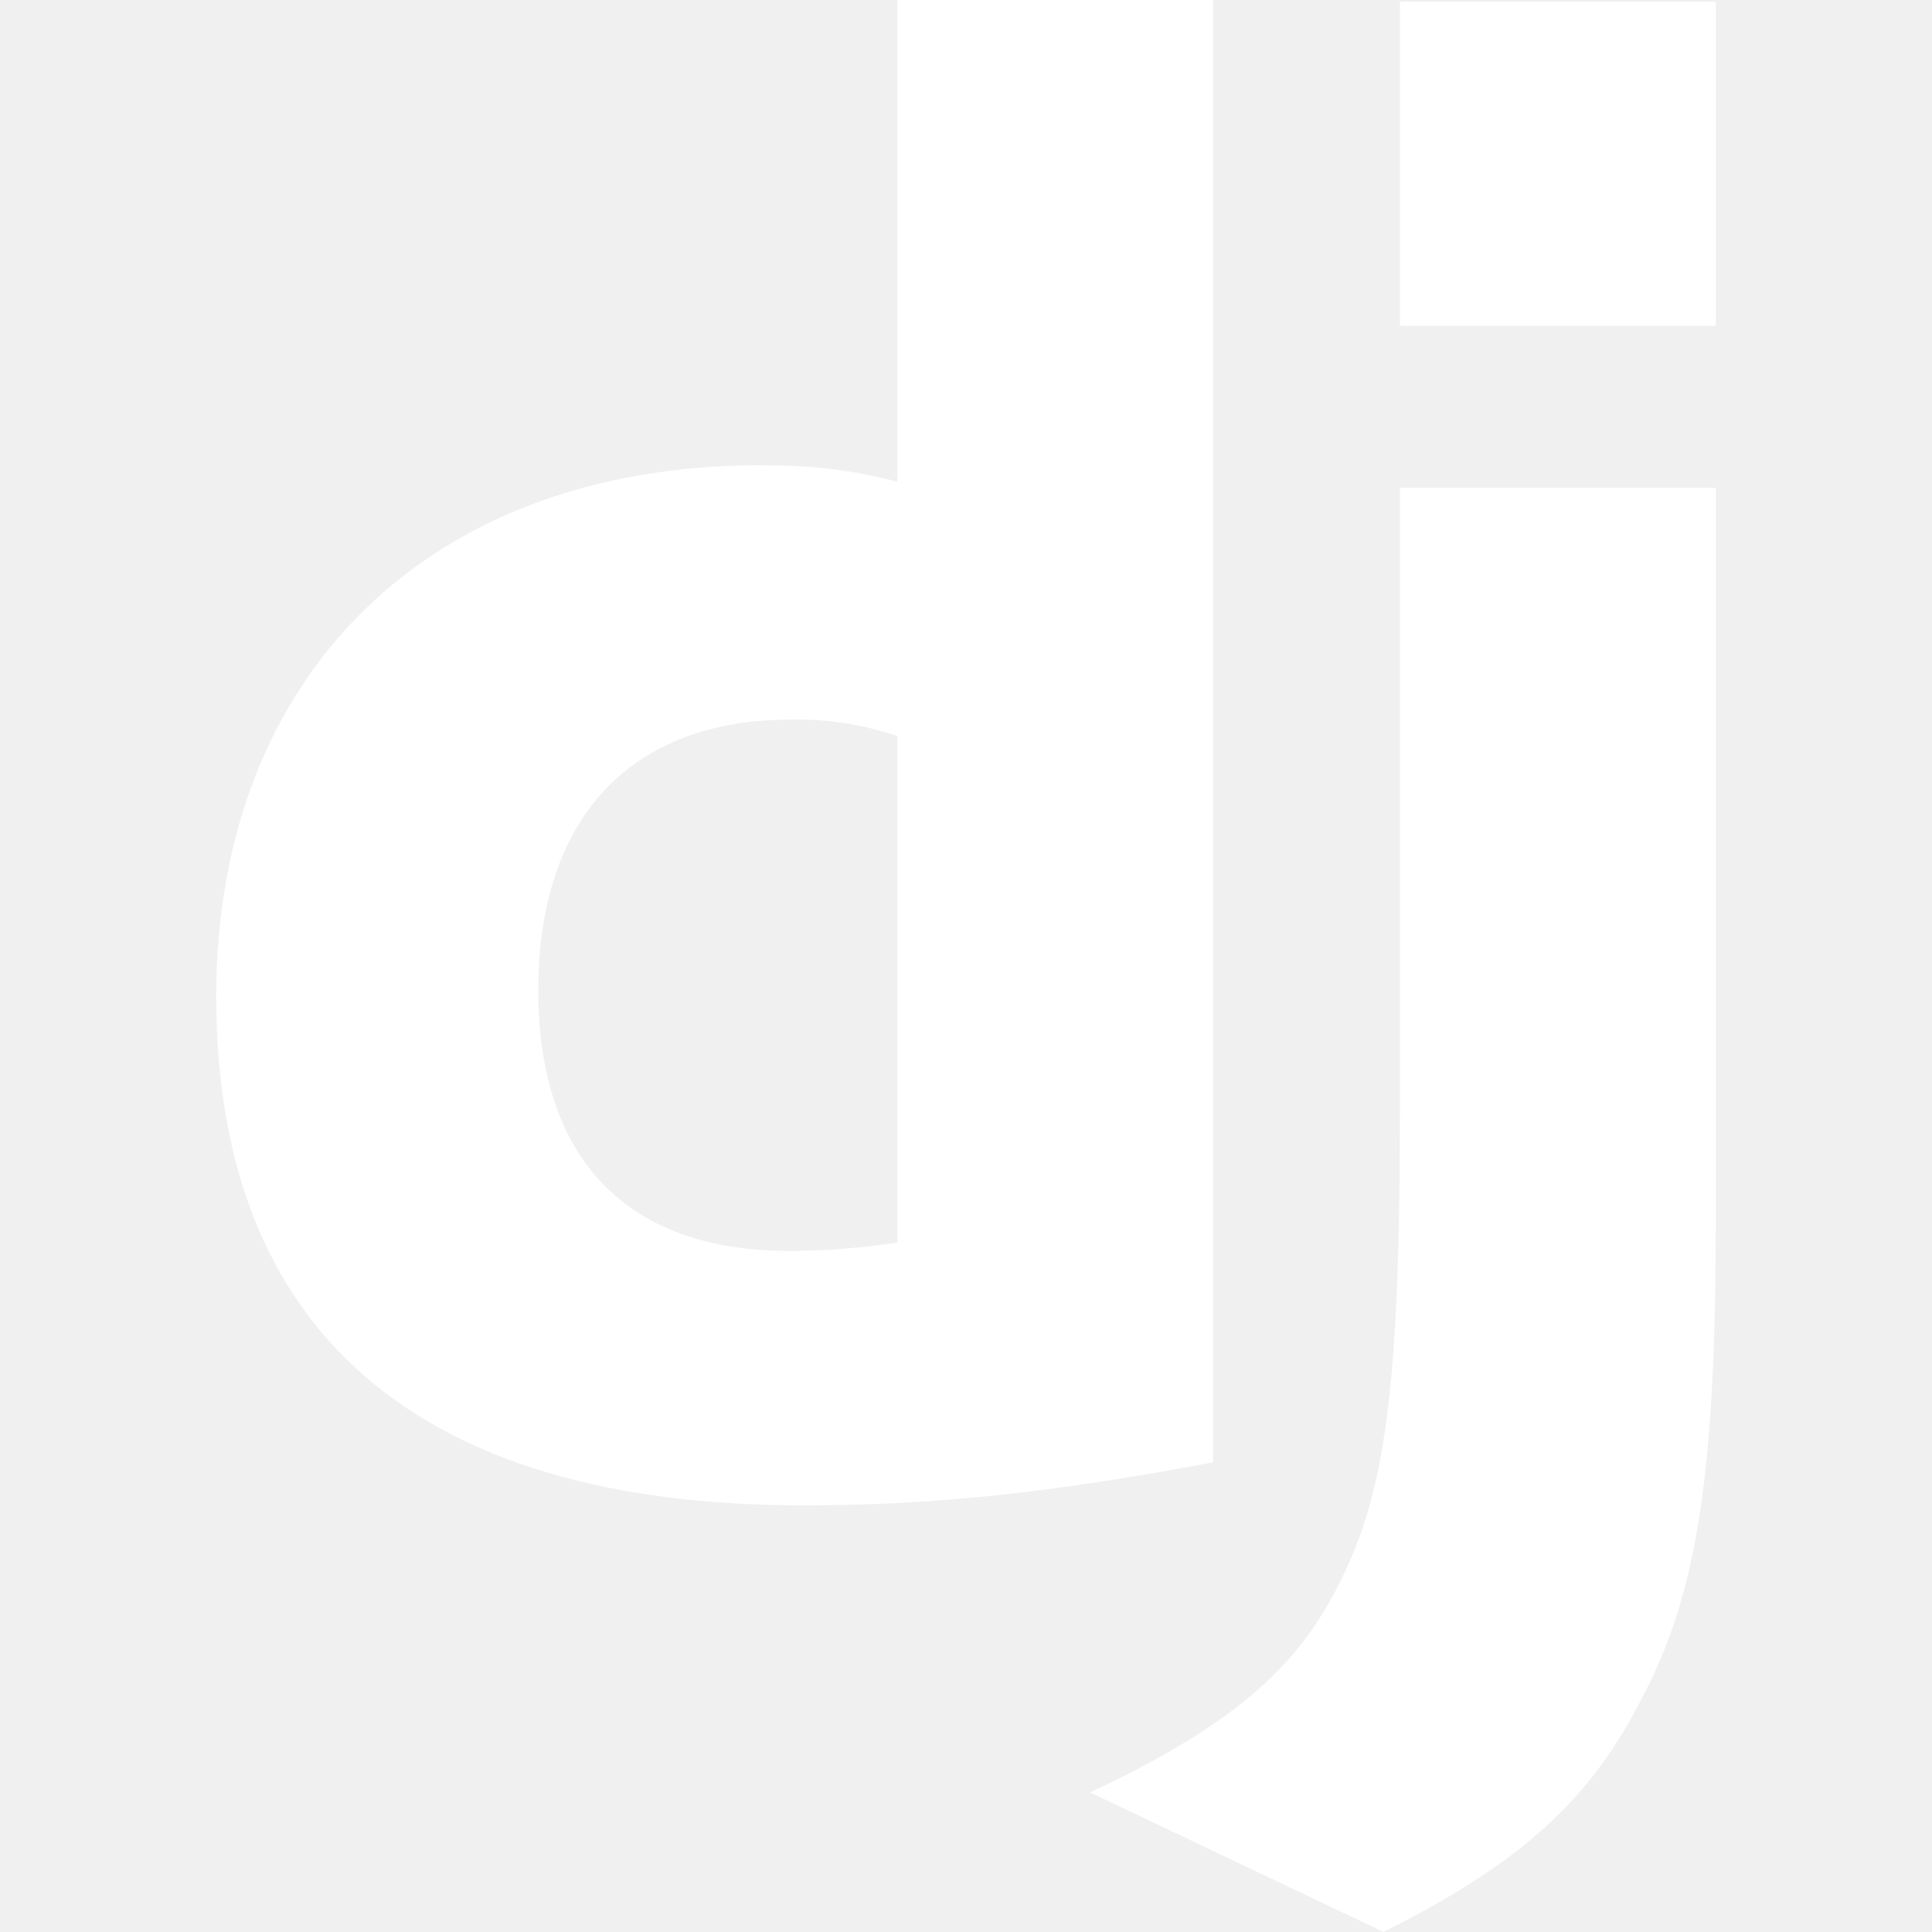
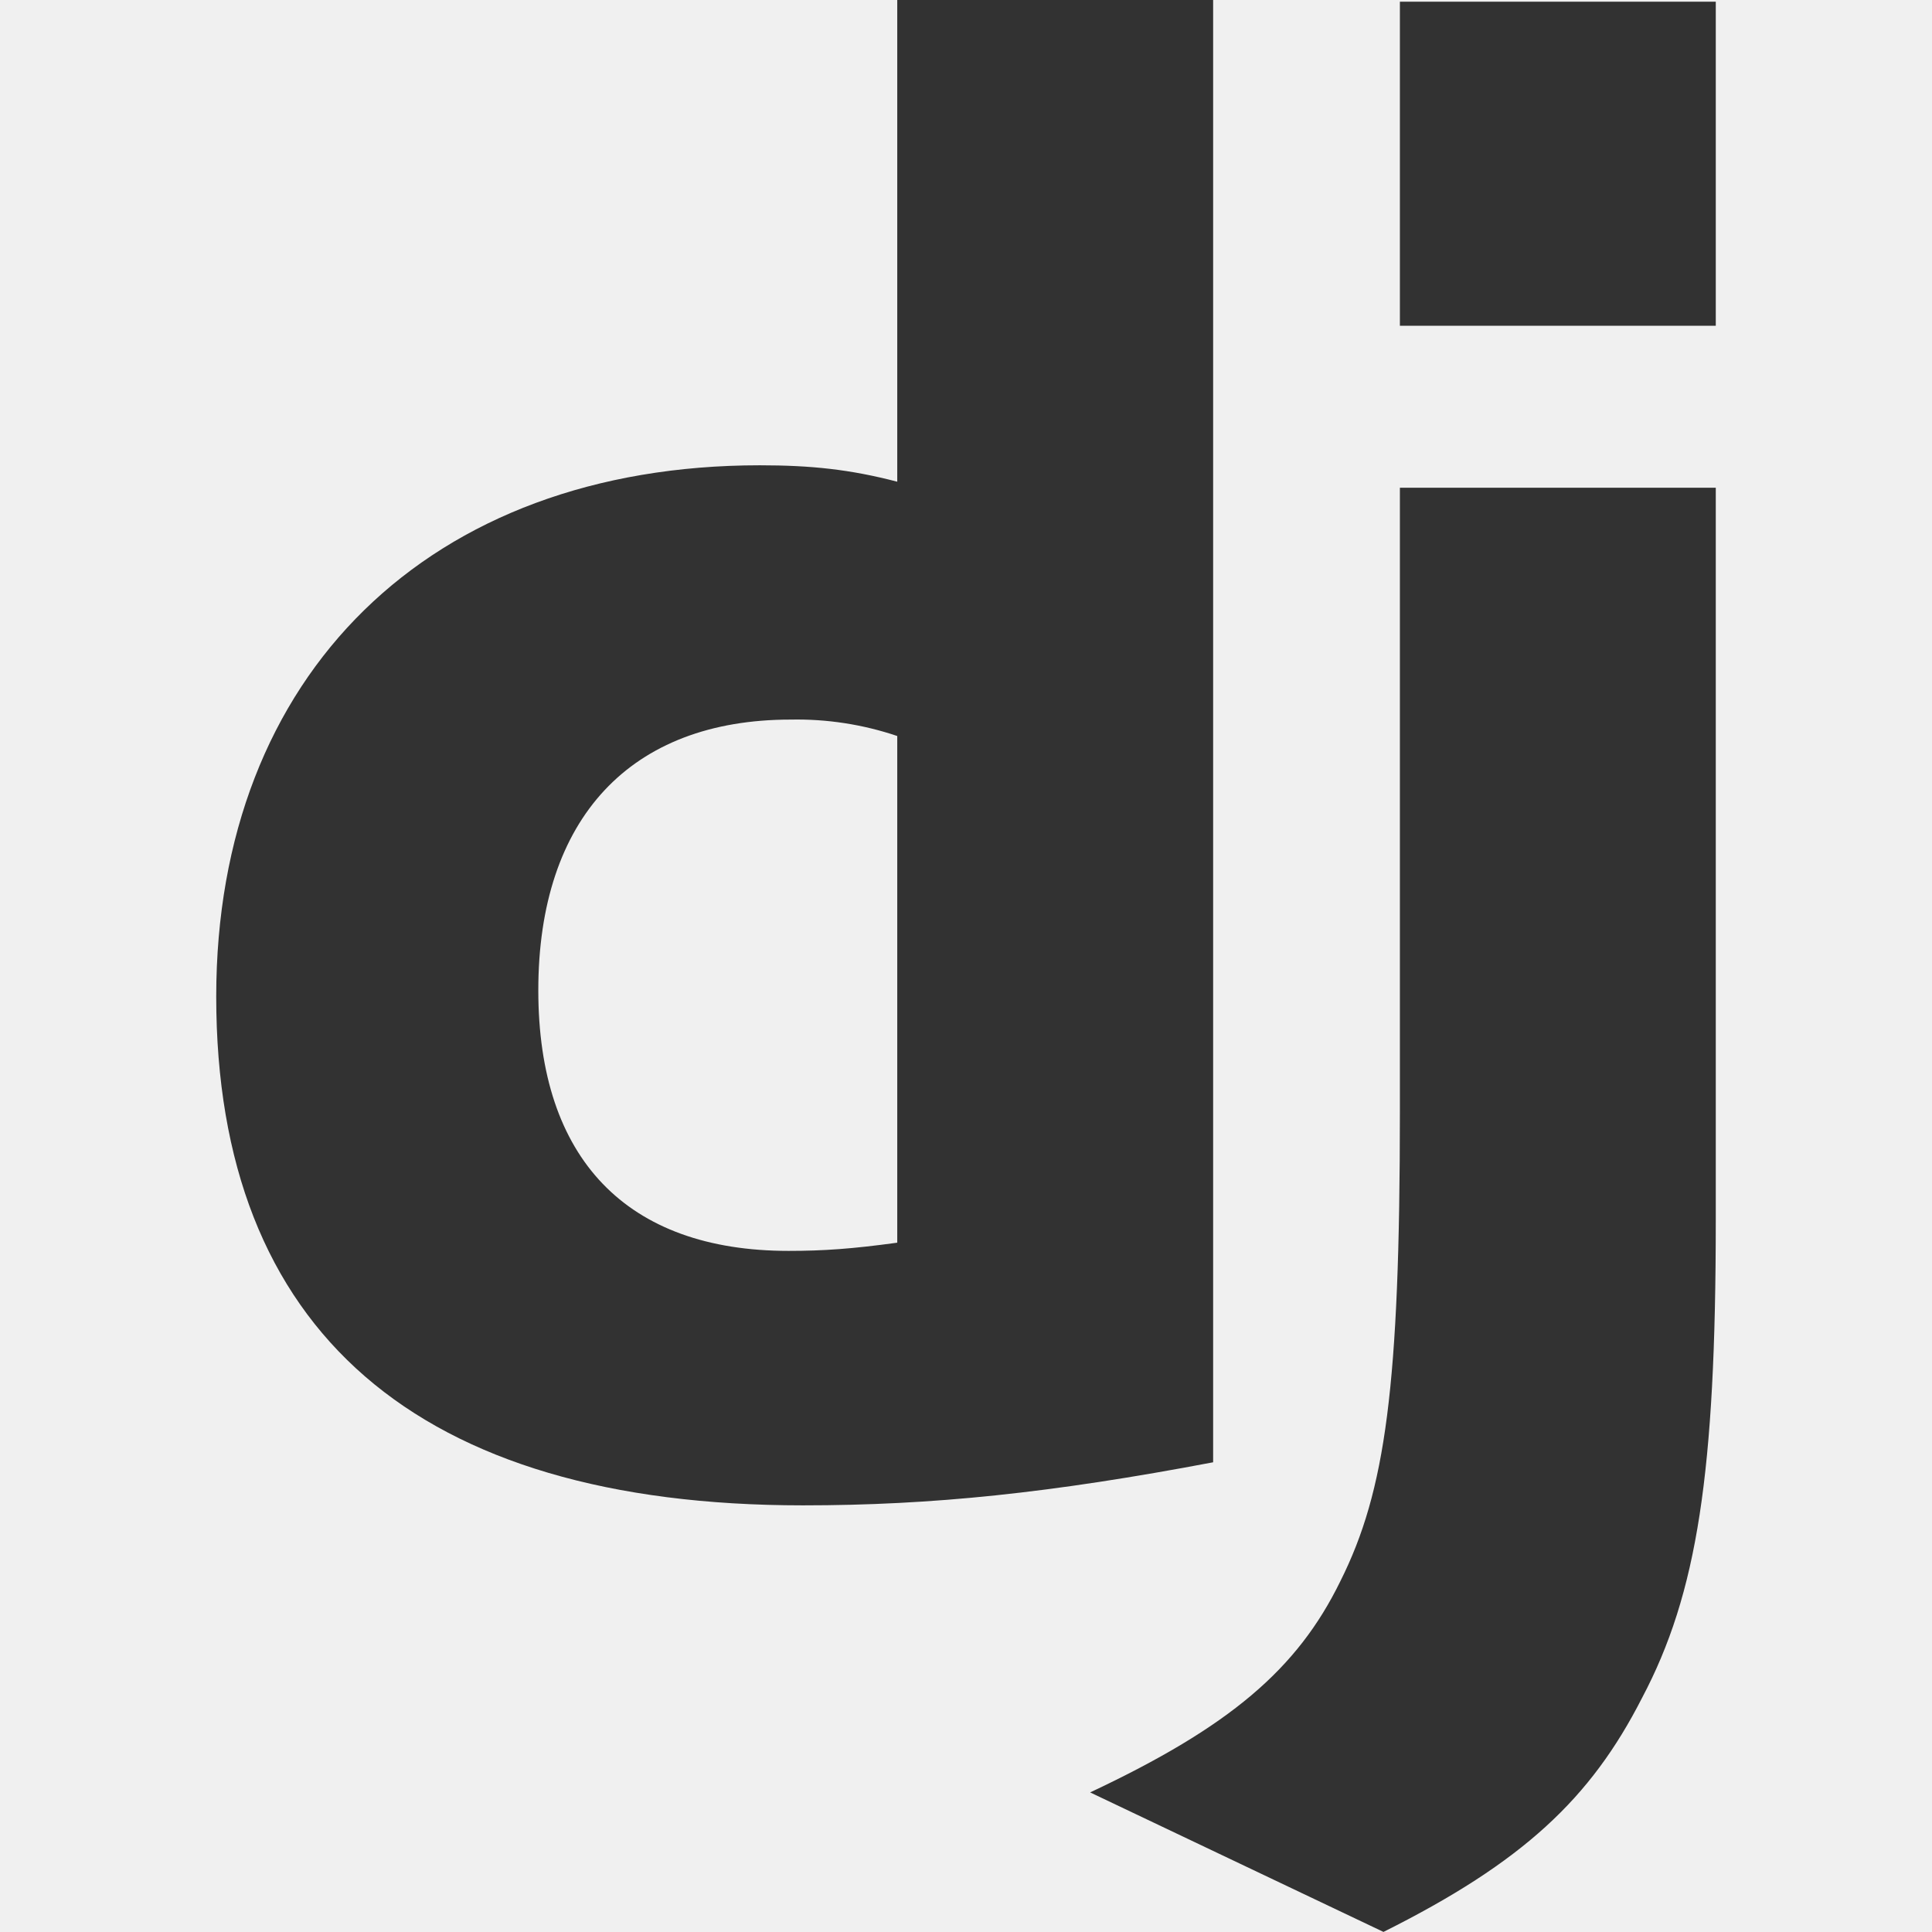
- <svg xmlns="http://www.w3.org/2000/svg" width="24px" height="24px" viewBox="0 0 24 24" role="img" fill="#fff">
+ <svg xmlns="http://www.w3.org/2000/svg" width="24px" height="24px" viewBox="0 0 24 24" role="img" fill="rgb(50,50,50)">
  <path d="M11.146 0h3.924v18.165c-2.013.382-3.491.535-5.096.535-4.791 0-7.288-2.166-7.288-6.32 0-4.001 2.65-6.6 6.753-6.6.637 0 1.121.051 1.707.204V0zm0 9.143a3.894 3.894 0 0 0-1.325-.204c-1.988 0-3.134 1.223-3.134 3.364 0 2.09 1.096 3.236 3.109 3.236.433 0 .79-.025 1.35-.102V9.142zM21.314 6.06v9.097c0 3.134-.229 4.638-.917 5.937-.637 1.249-1.478 2.039-3.211 2.905l-3.644-1.733c1.733-.815 2.574-1.529 3.109-2.625.561-1.121.739-2.421.739-5.835V6.059h3.924zM17.39.021h3.924v4.026H17.39V.021z" />
</svg>
